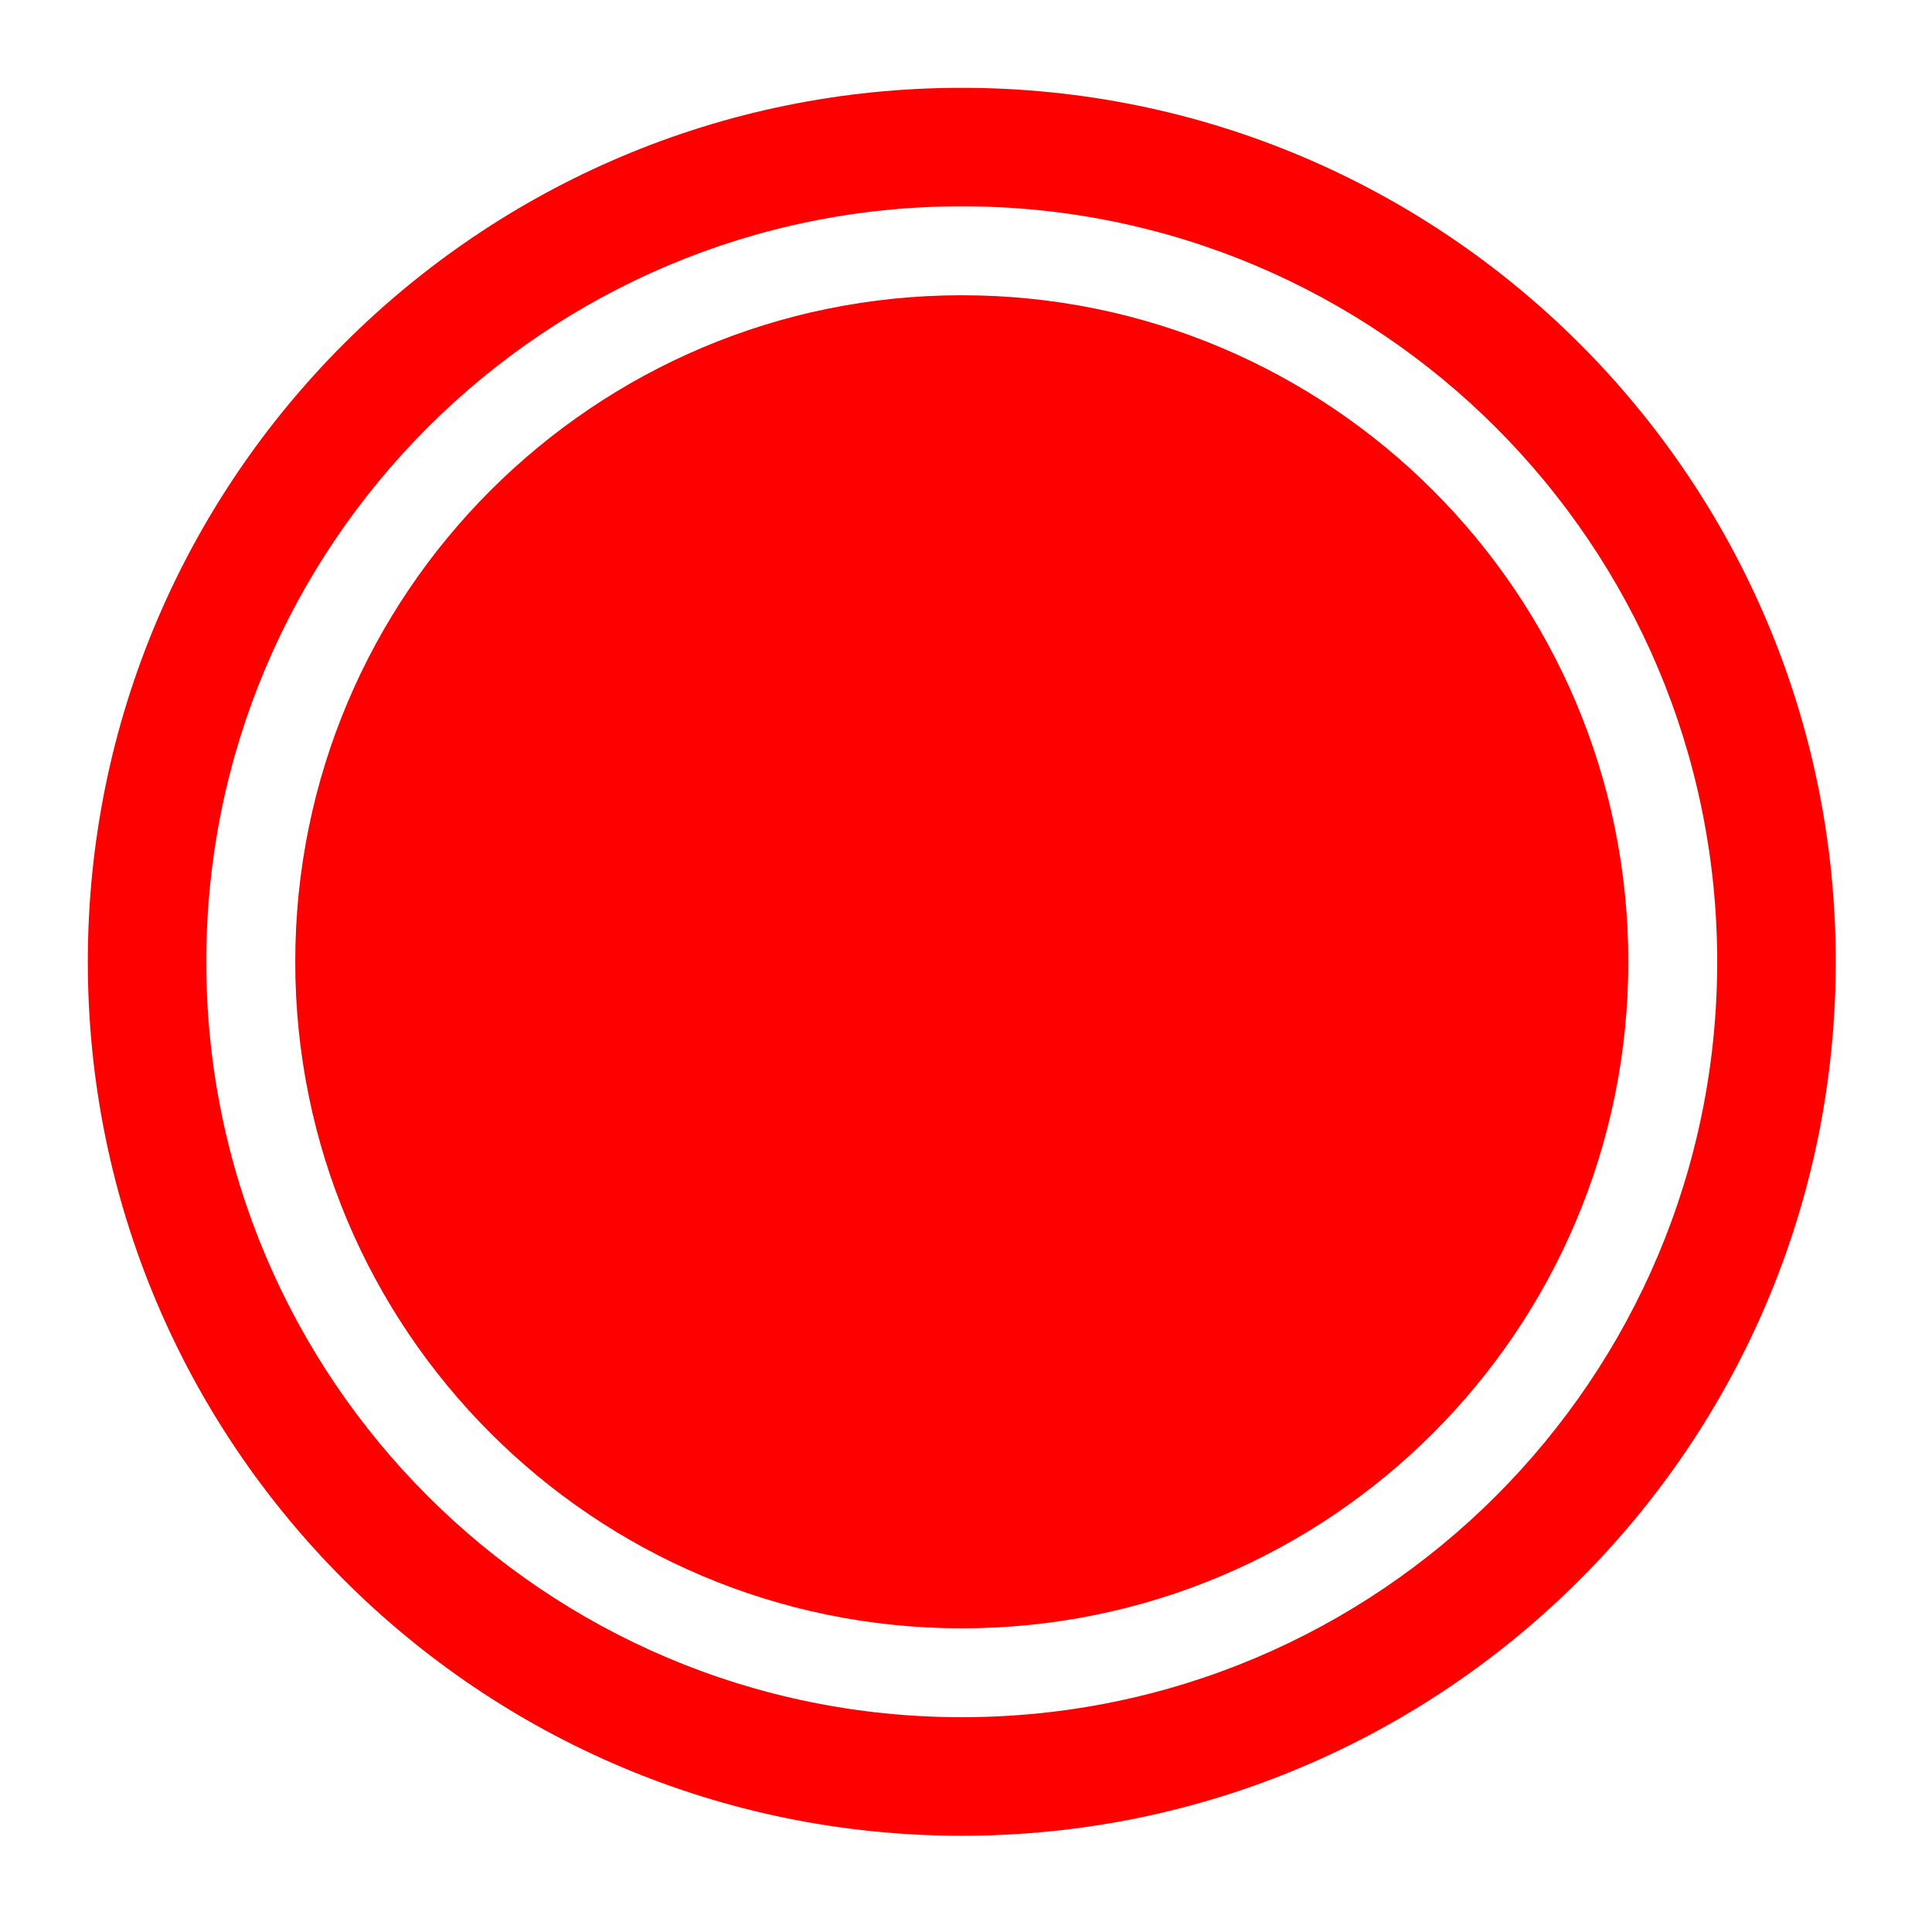
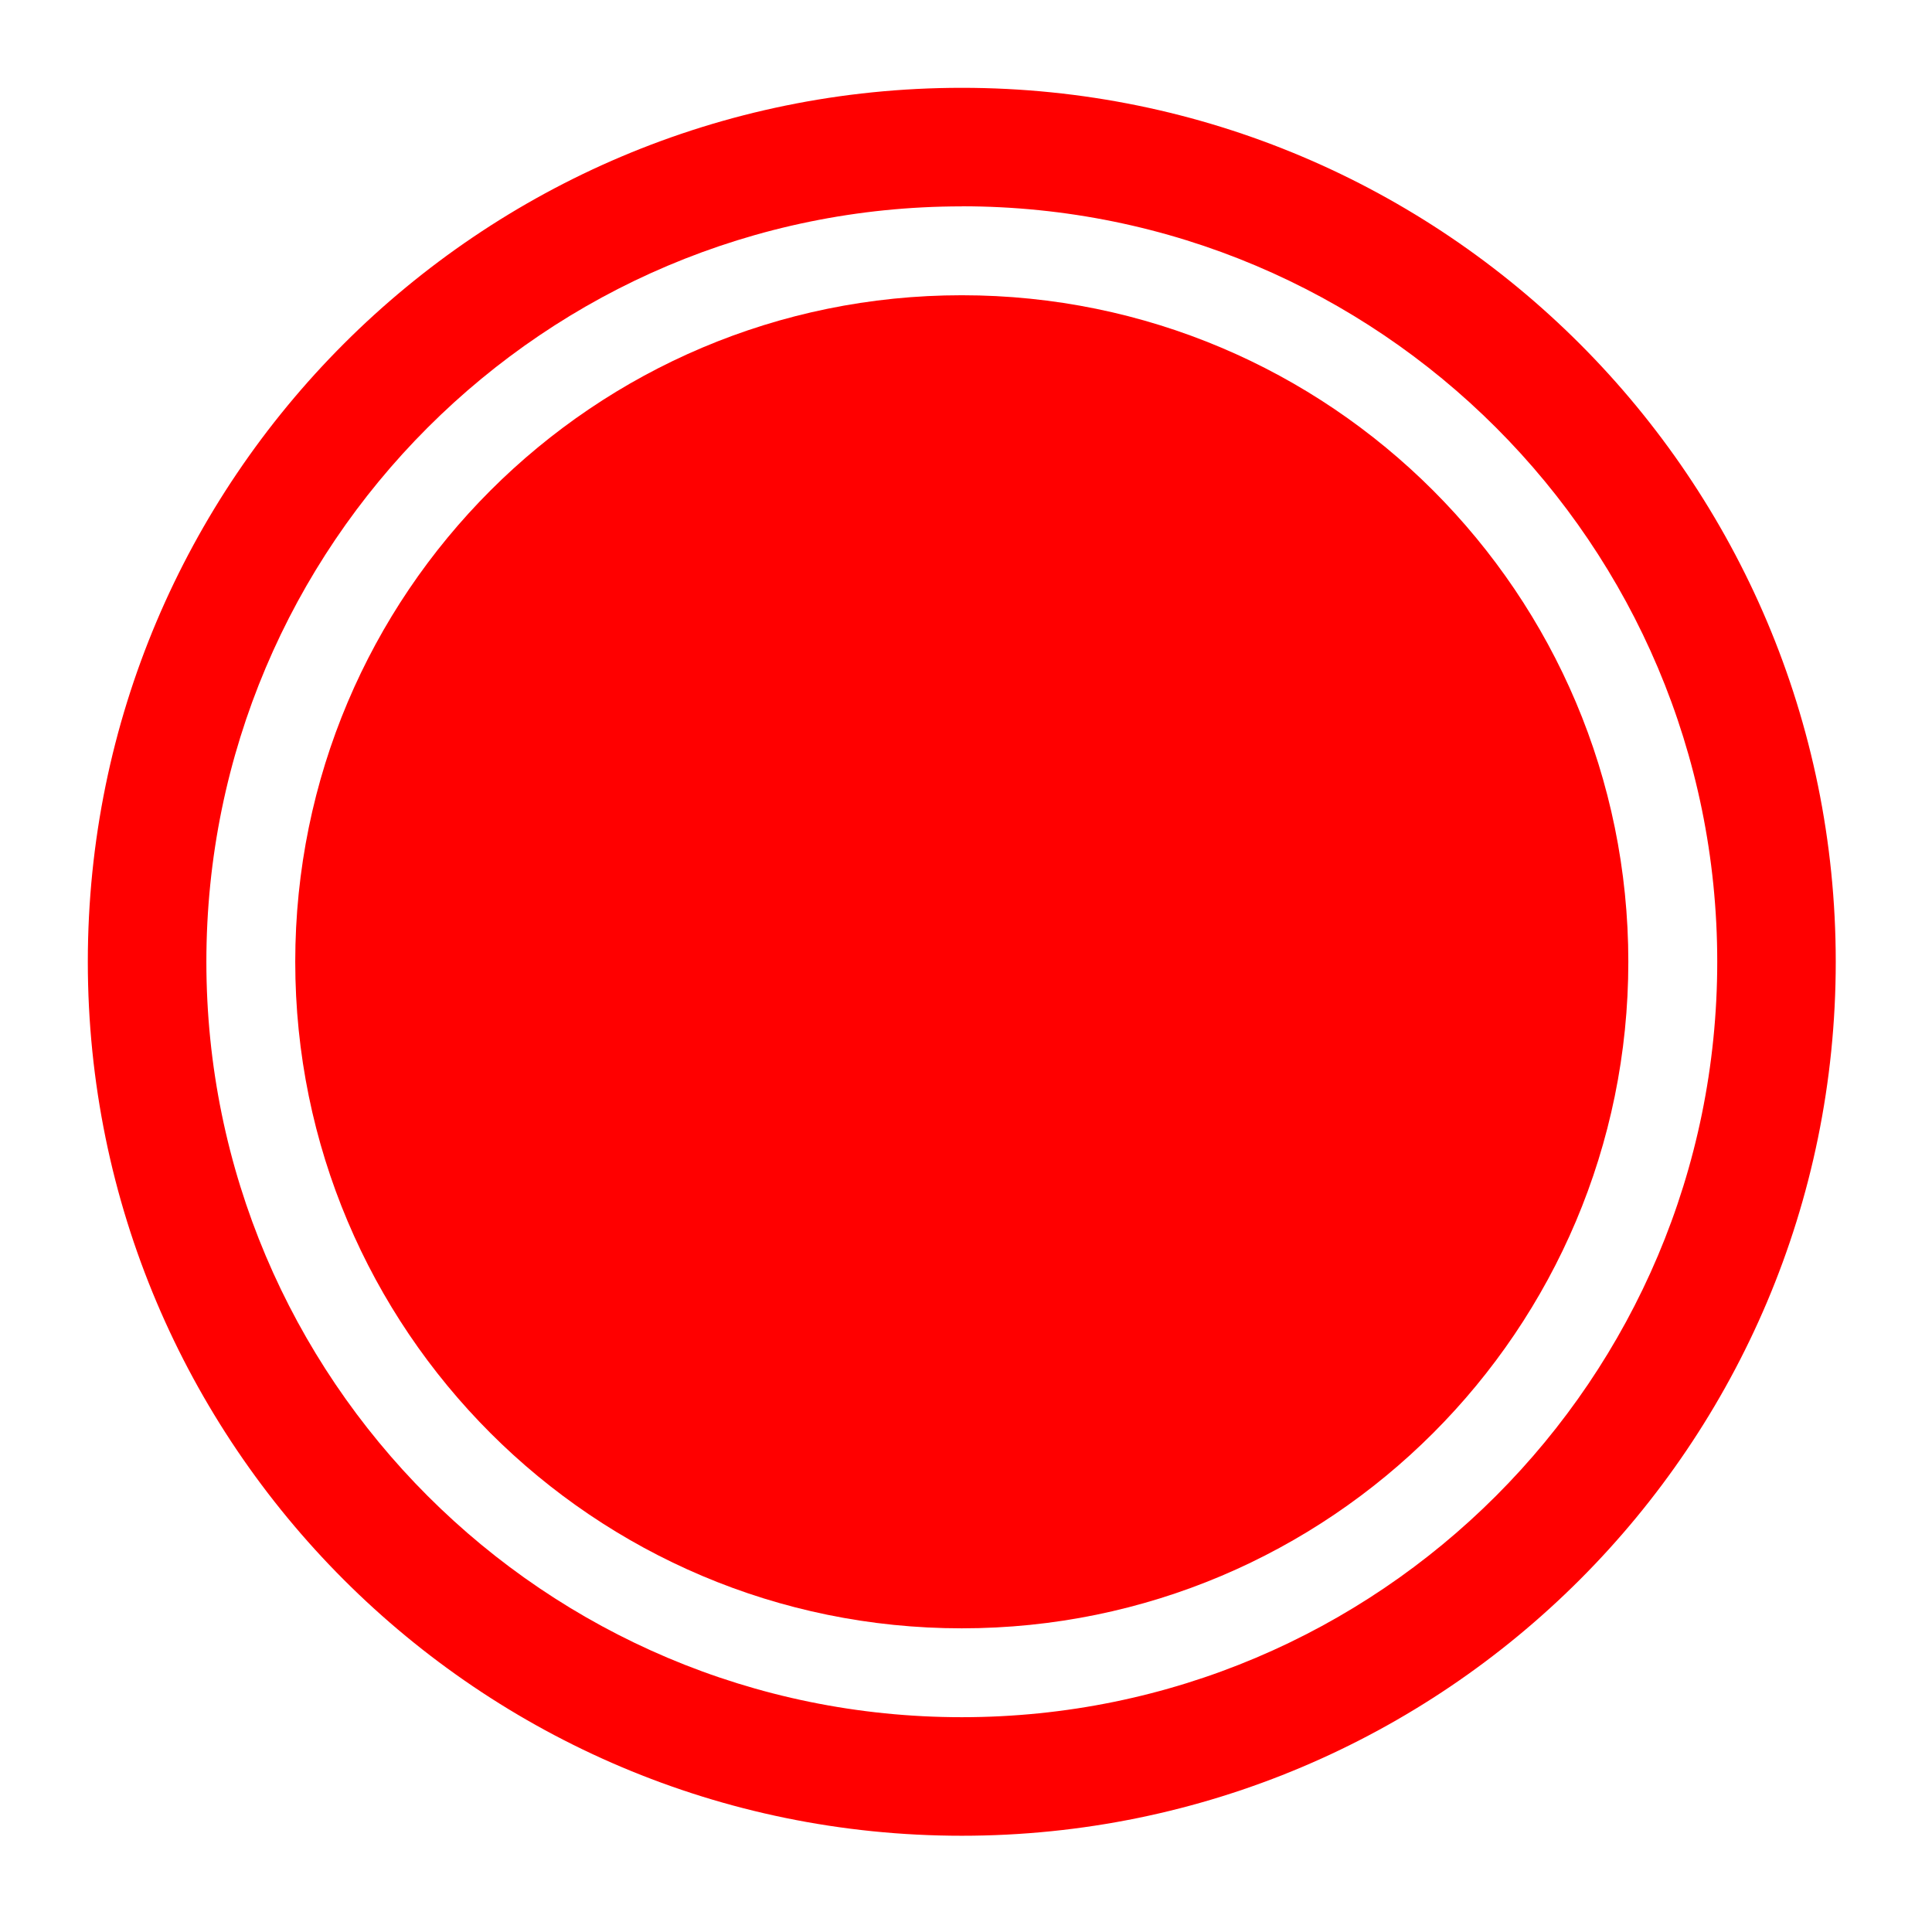
- <svg xmlns="http://www.w3.org/2000/svg" width="22px" height="22px" viewBox="0 0 22 22" version="1.1">
-   <g id="live" stroke="none" stroke-width="1" fill="none" fill-rule="evenodd">
-     <g id="Group" transform="translate(1, 1)" fill="#FF0000">
-       <path d="M9.952,1.42108547e-14 C15.448,1.42108547e-14 19.904,4.456 19.904,9.952 C19.904,15.448 15.448,19.904 9.952,19.904 C4.456,19.904 1.42108547e-14,15.448 1.42108547e-14,9.952 C1.42108547e-14,4.456 4.456,1.42108547e-14 9.952,1.42108547e-14 Z M9.952,1.349 C5.201,1.349 1.349,5.201 1.349,9.952 C1.349,14.703 5.201,18.554 9.952,18.554 C14.703,18.554 18.554,14.703 18.554,9.952 C18.554,5.201 14.703,1.349 9.952,1.349 Z" id="Combined-Shape" />
-       <circle id="Oval" cx="9.952" cy="9.952" r="7.59" />
-     </g>
+ <svg xmlns="http://www.w3.org/2000/svg" width="22" height="22" viewBox="0 0 22 22">
+   <g fill="red" fill-rule="evenodd" transform="translate(1 1)">
+     <path d="M9.952 0c5.496 0 9.952 4.456 9.952 9.952 0 5.496-4.456 9.952-9.952 9.952C4.456 19.904 0 15.448 0 9.952 0 4.456 4.456 0 9.952 0zm0 1.35a8.602 8.602 0 1 0 0 17.204 8.602 8.602 0 0 0 0-17.205z" />
+     <circle cx="9.952" cy="9.952" r="7.59" />
  </g>
</svg>
